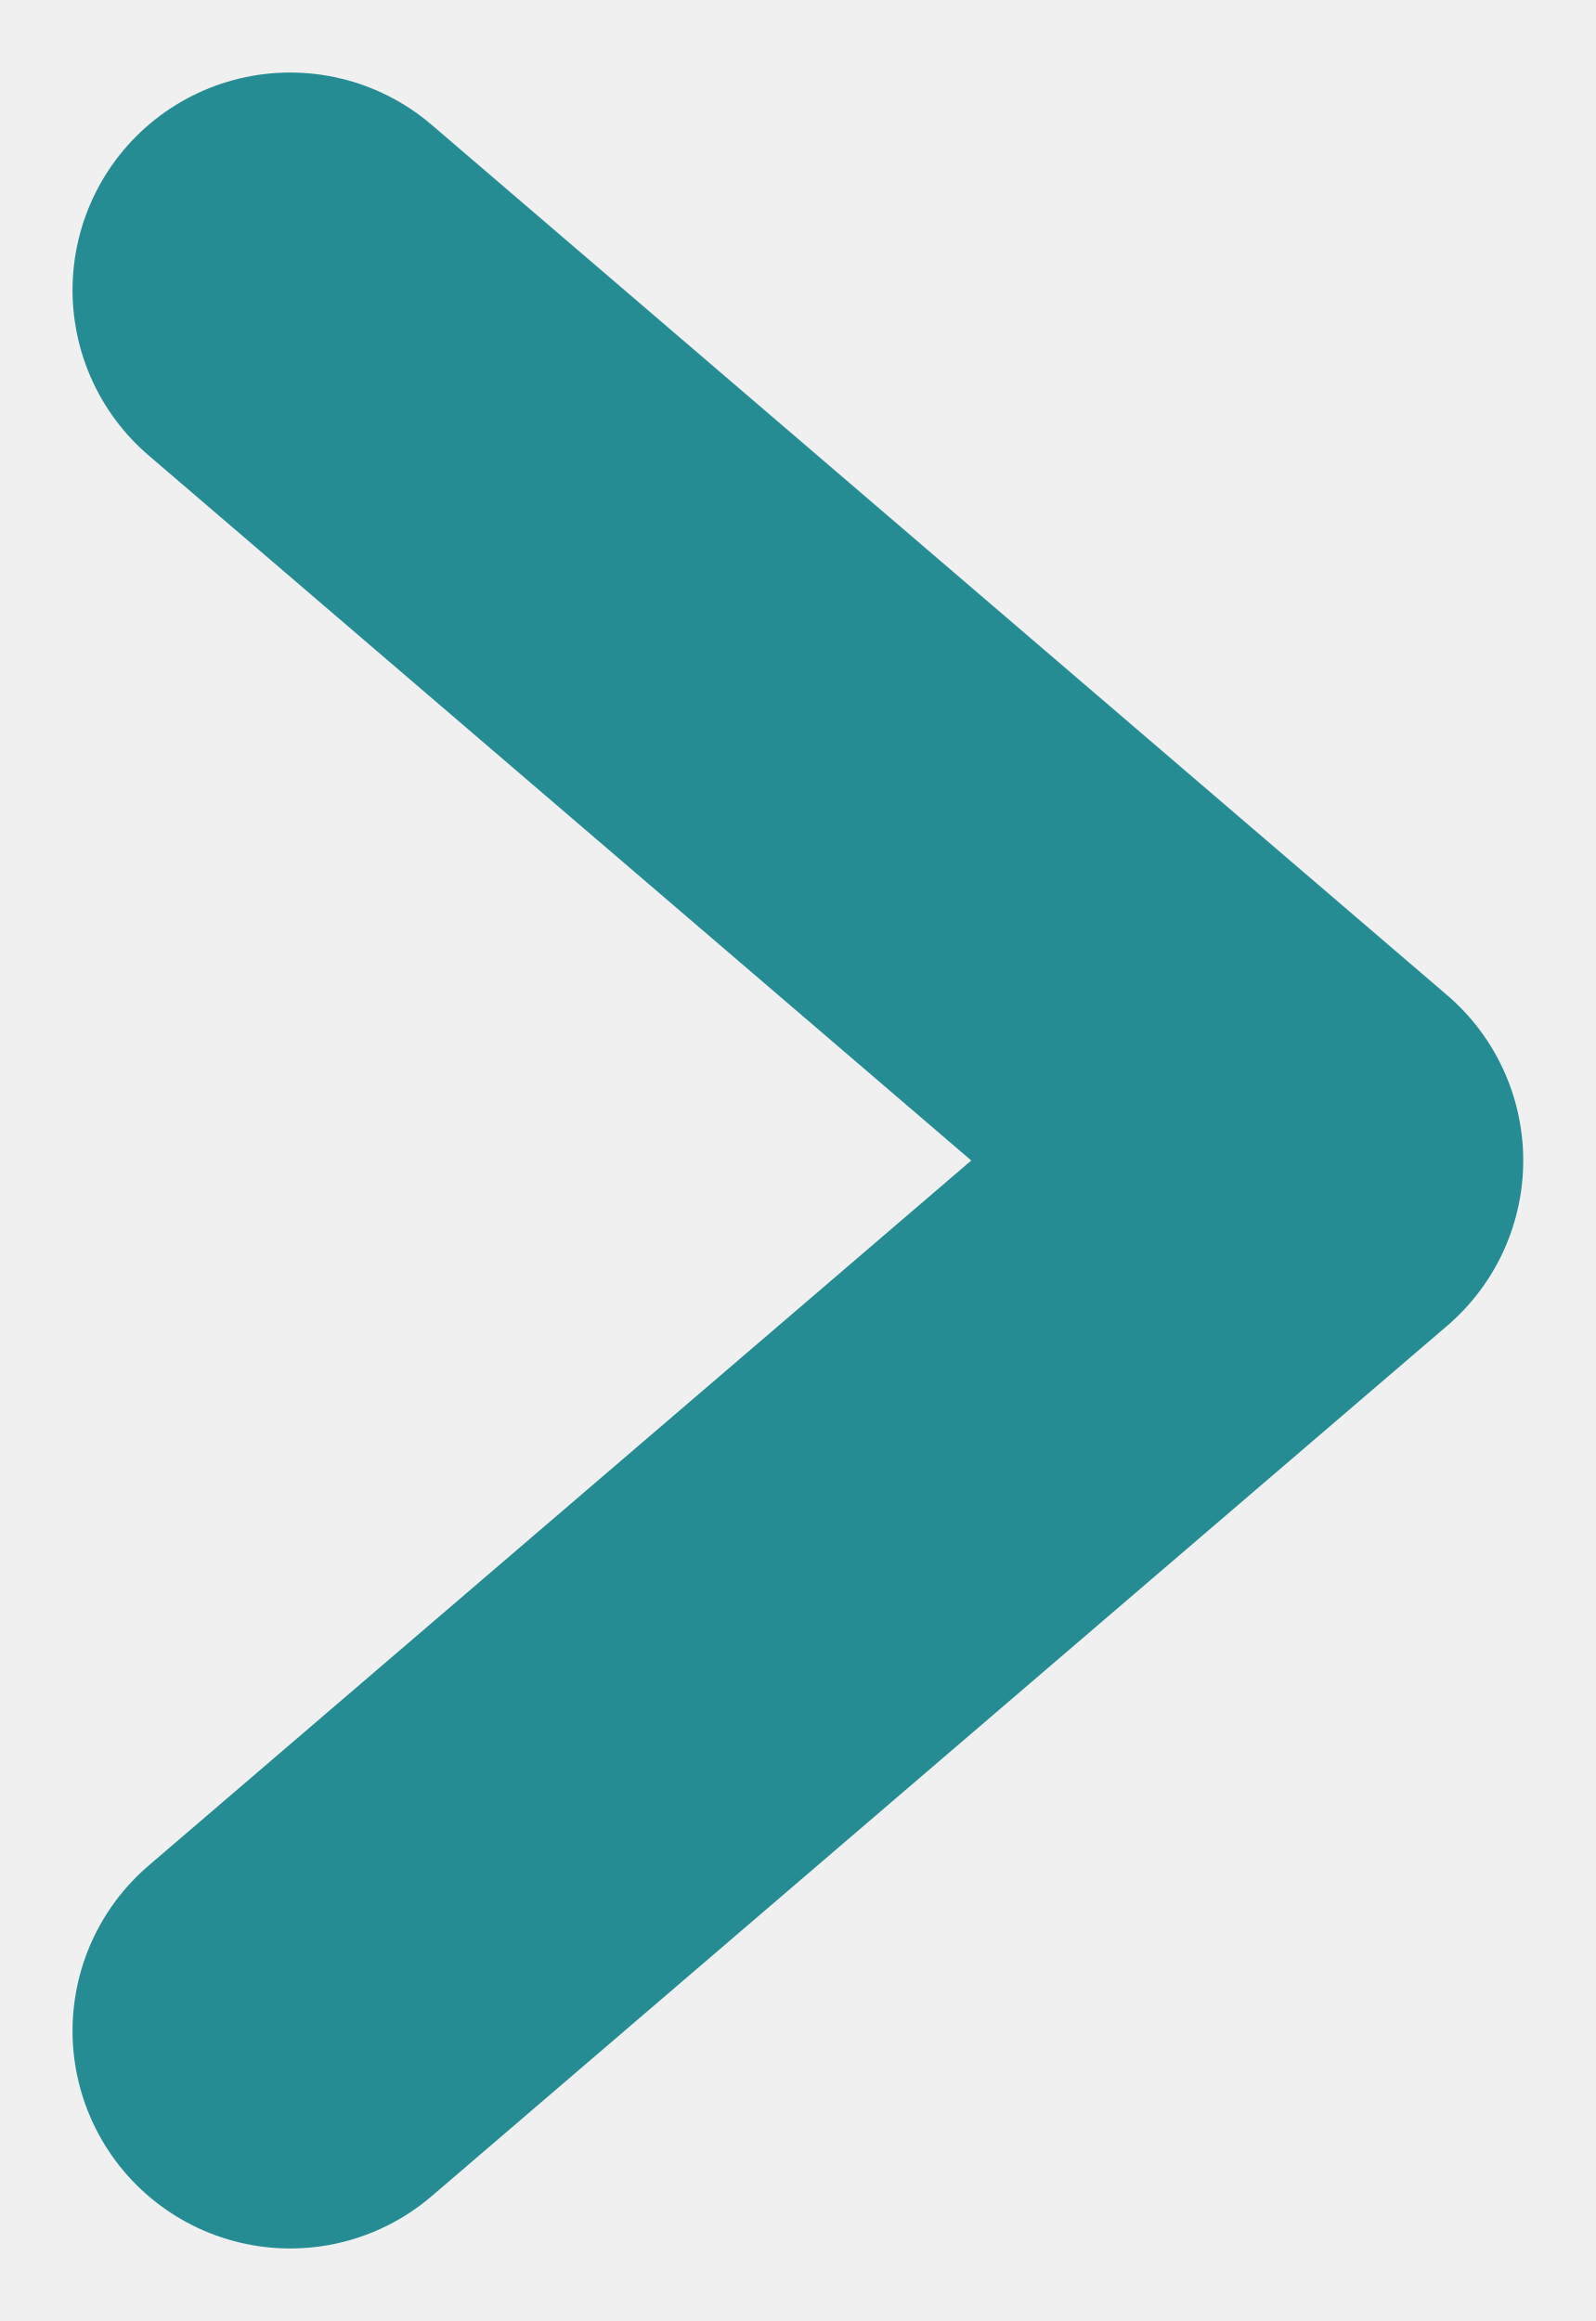
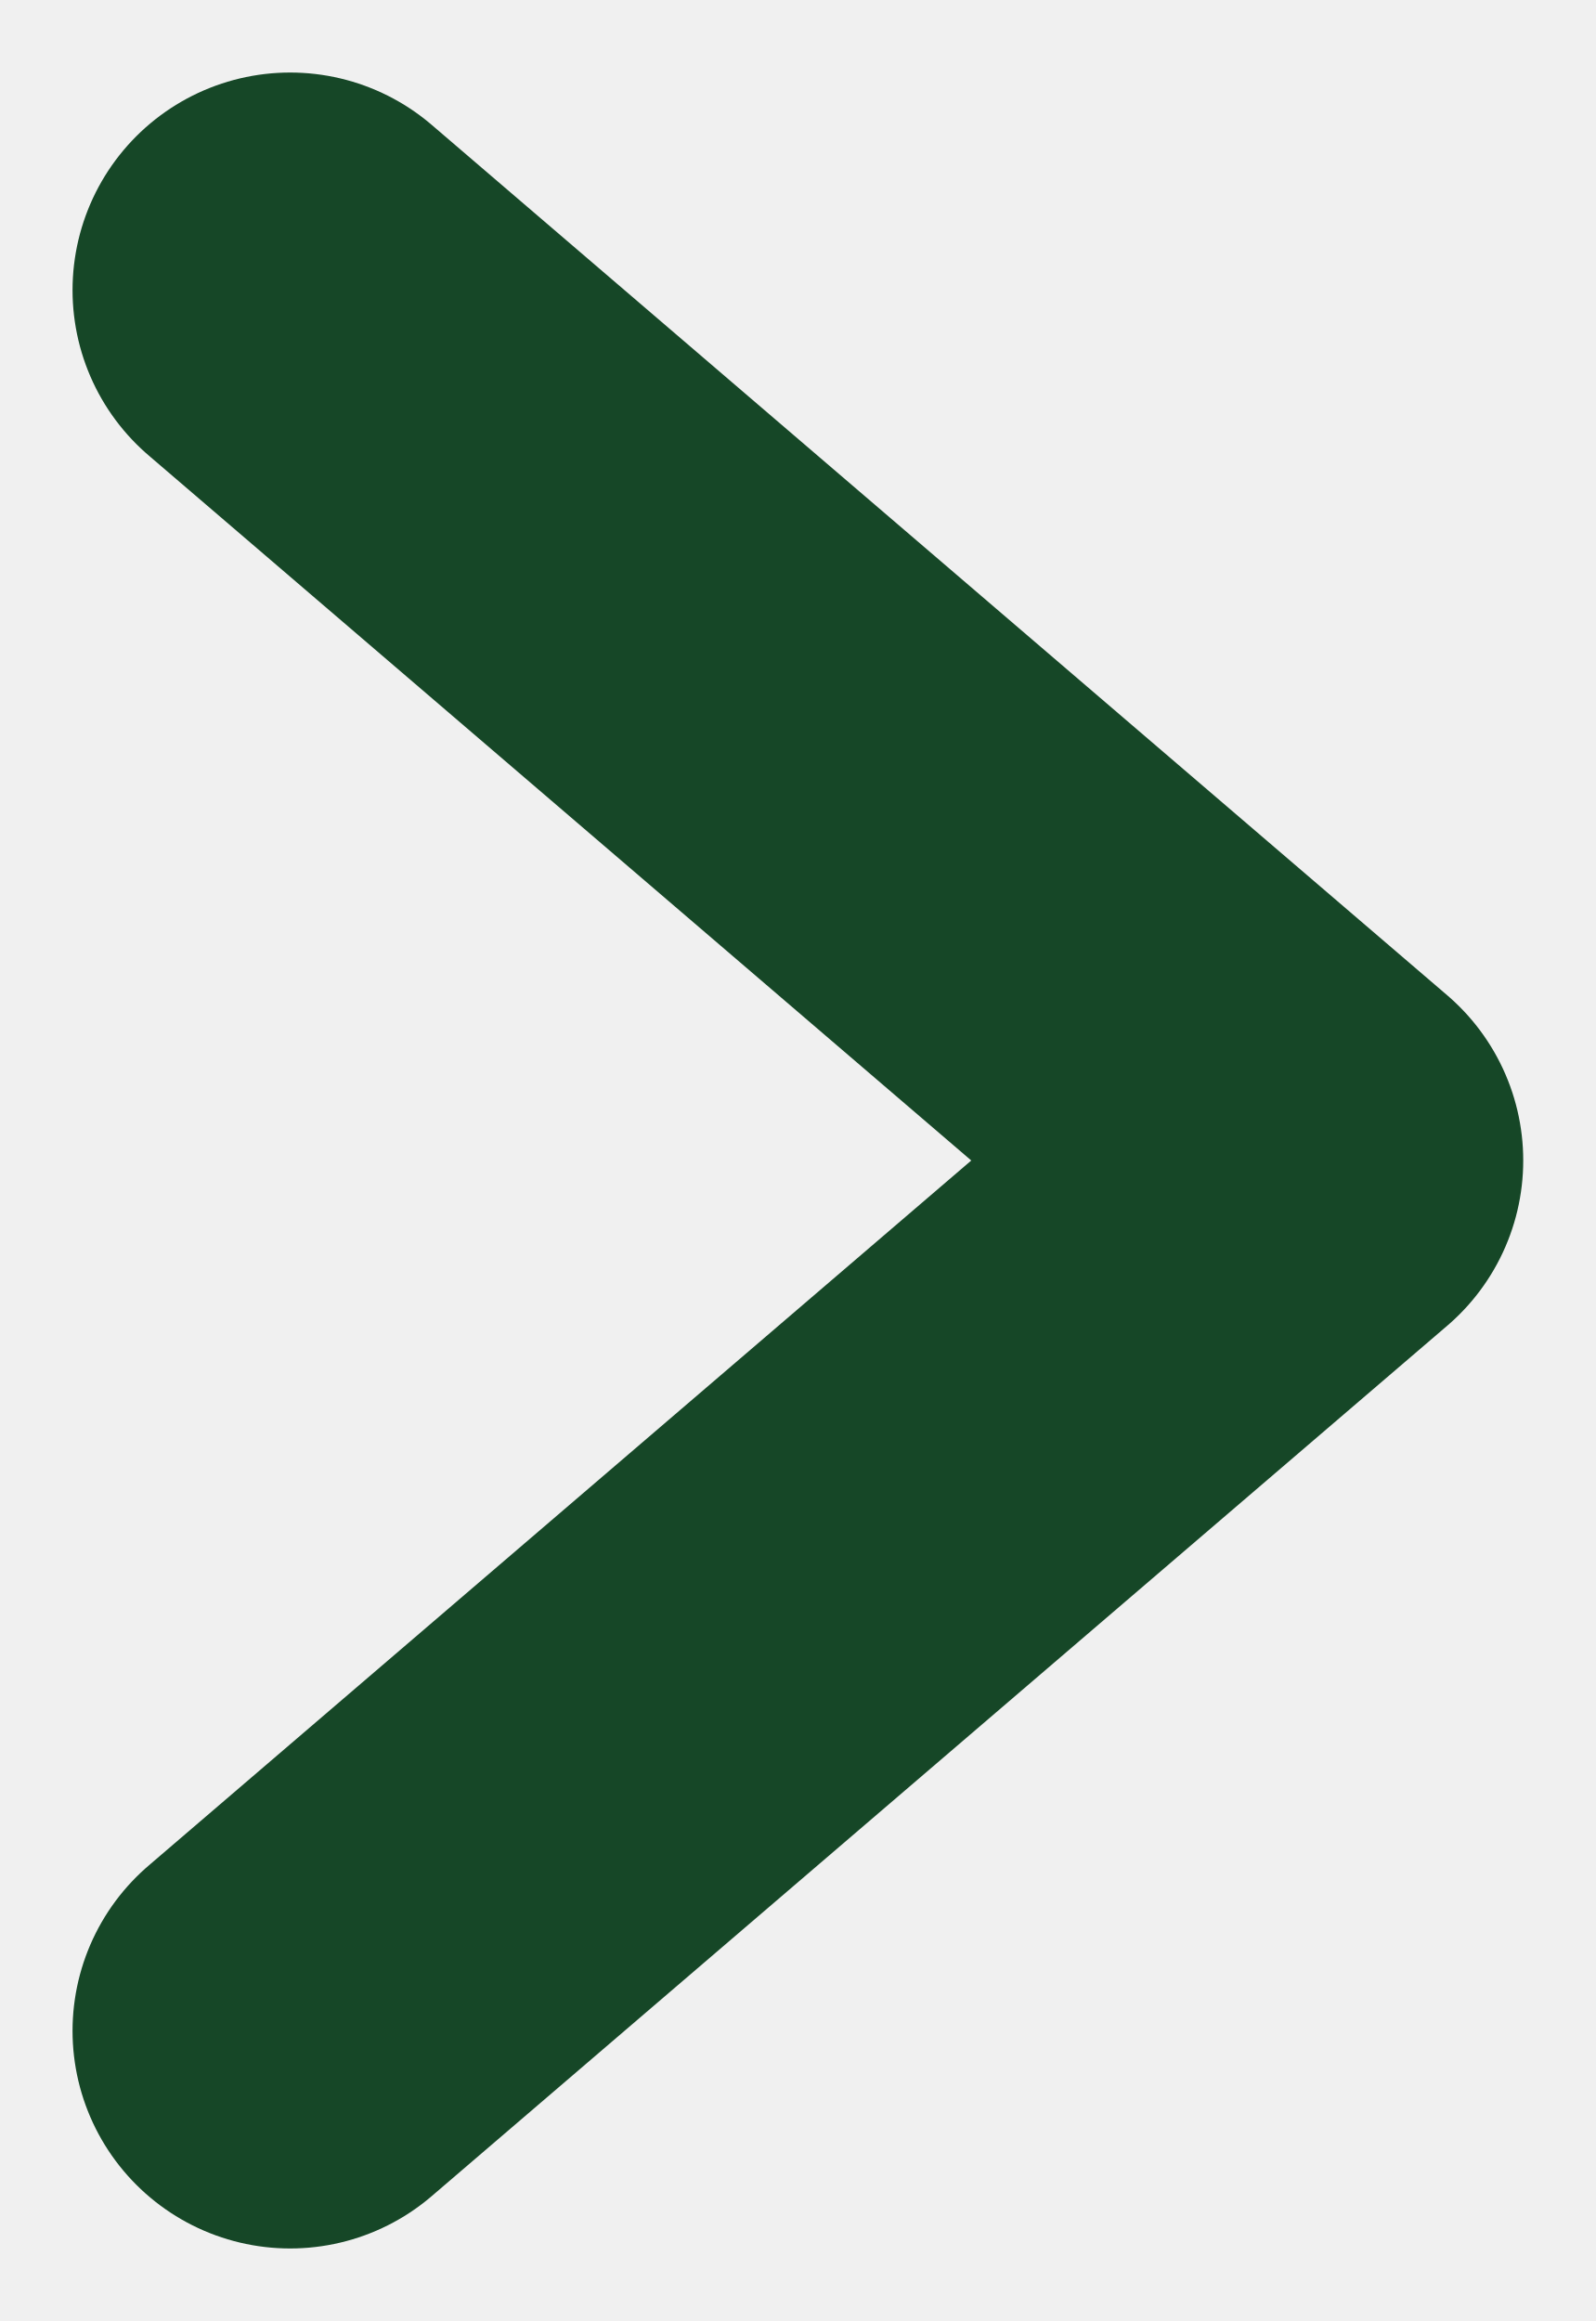
<svg xmlns="http://www.w3.org/2000/svg" width="11" height="16" viewBox="0 0 11 16" fill="none">
  <g clip-path="url(#clip0_253_620)">
-     <path d="M2 2L9 8L2 14" stroke="#258c93" stroke-width="3" stroke-linecap="round" stroke-linejoin="round" />
+     <path d="M2 2L9 8L2 14" stroke="#164727" stroke-width="3" stroke-linecap="round" stroke-linejoin="round" />
  </g>
  <defs>
    <clipPath id="clip0_253_620">
      <rect width="11" height="16" fill="white" />
    </clipPath>
  </defs>
</svg>
